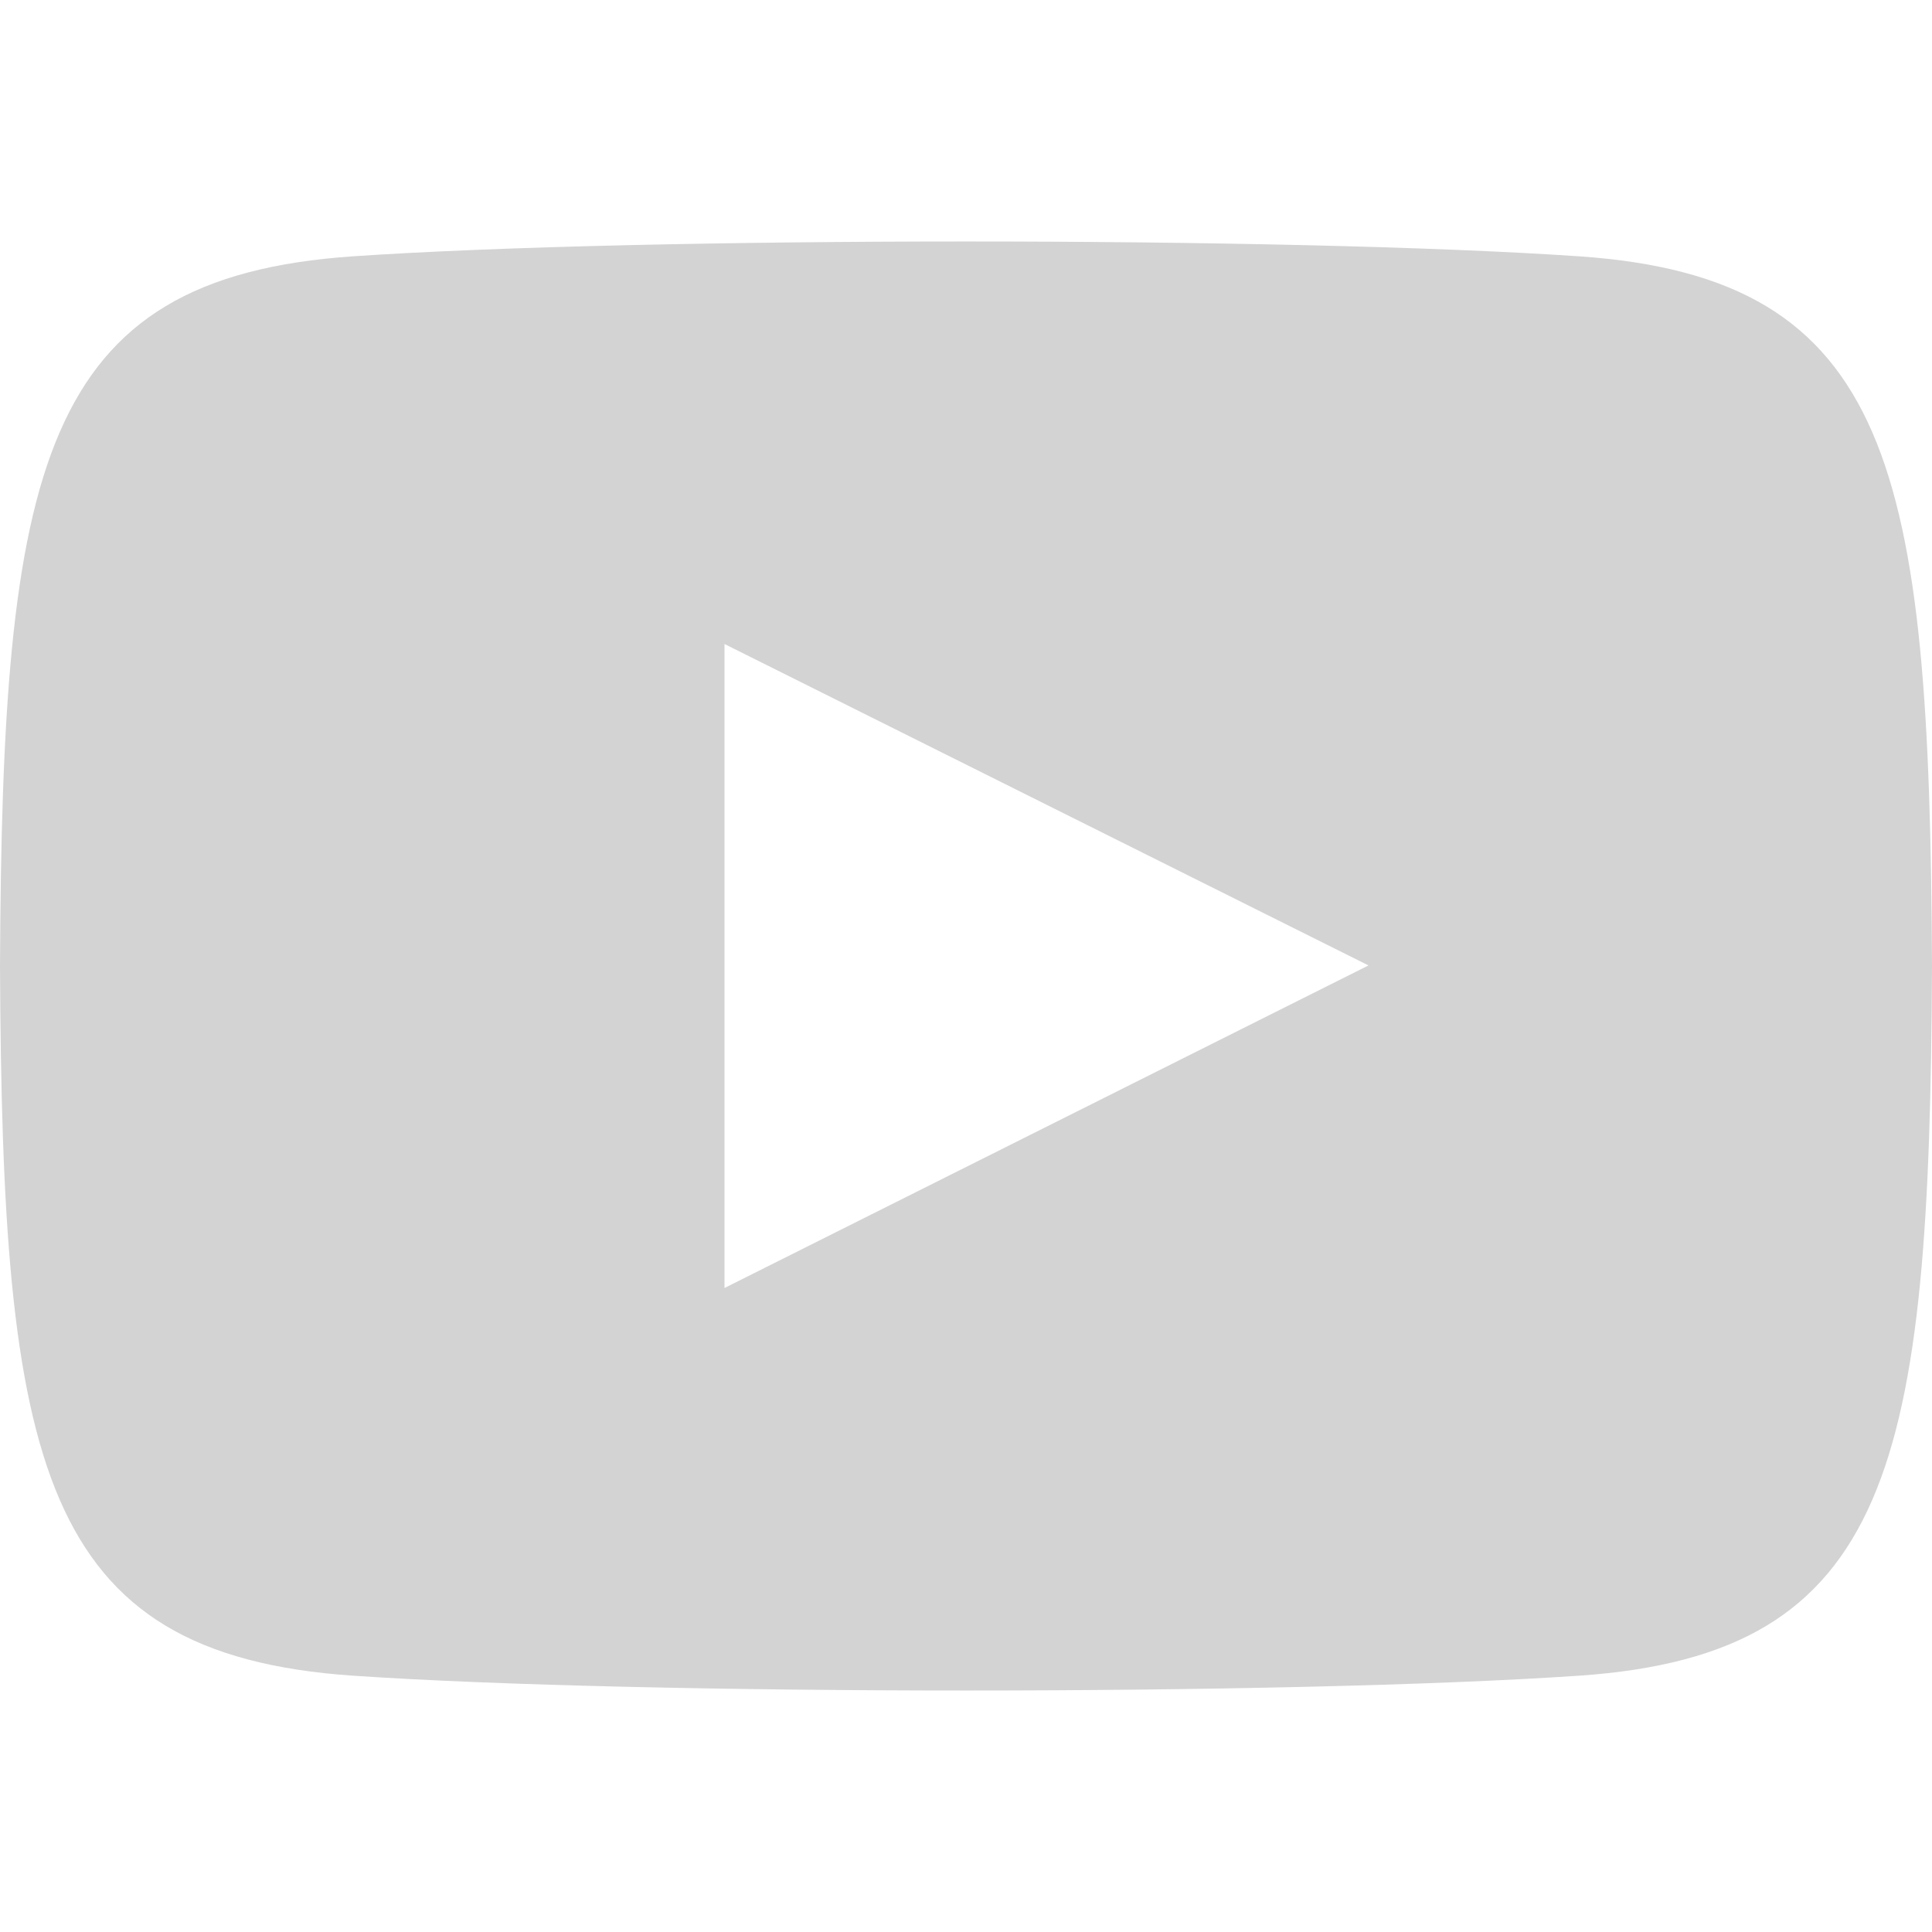
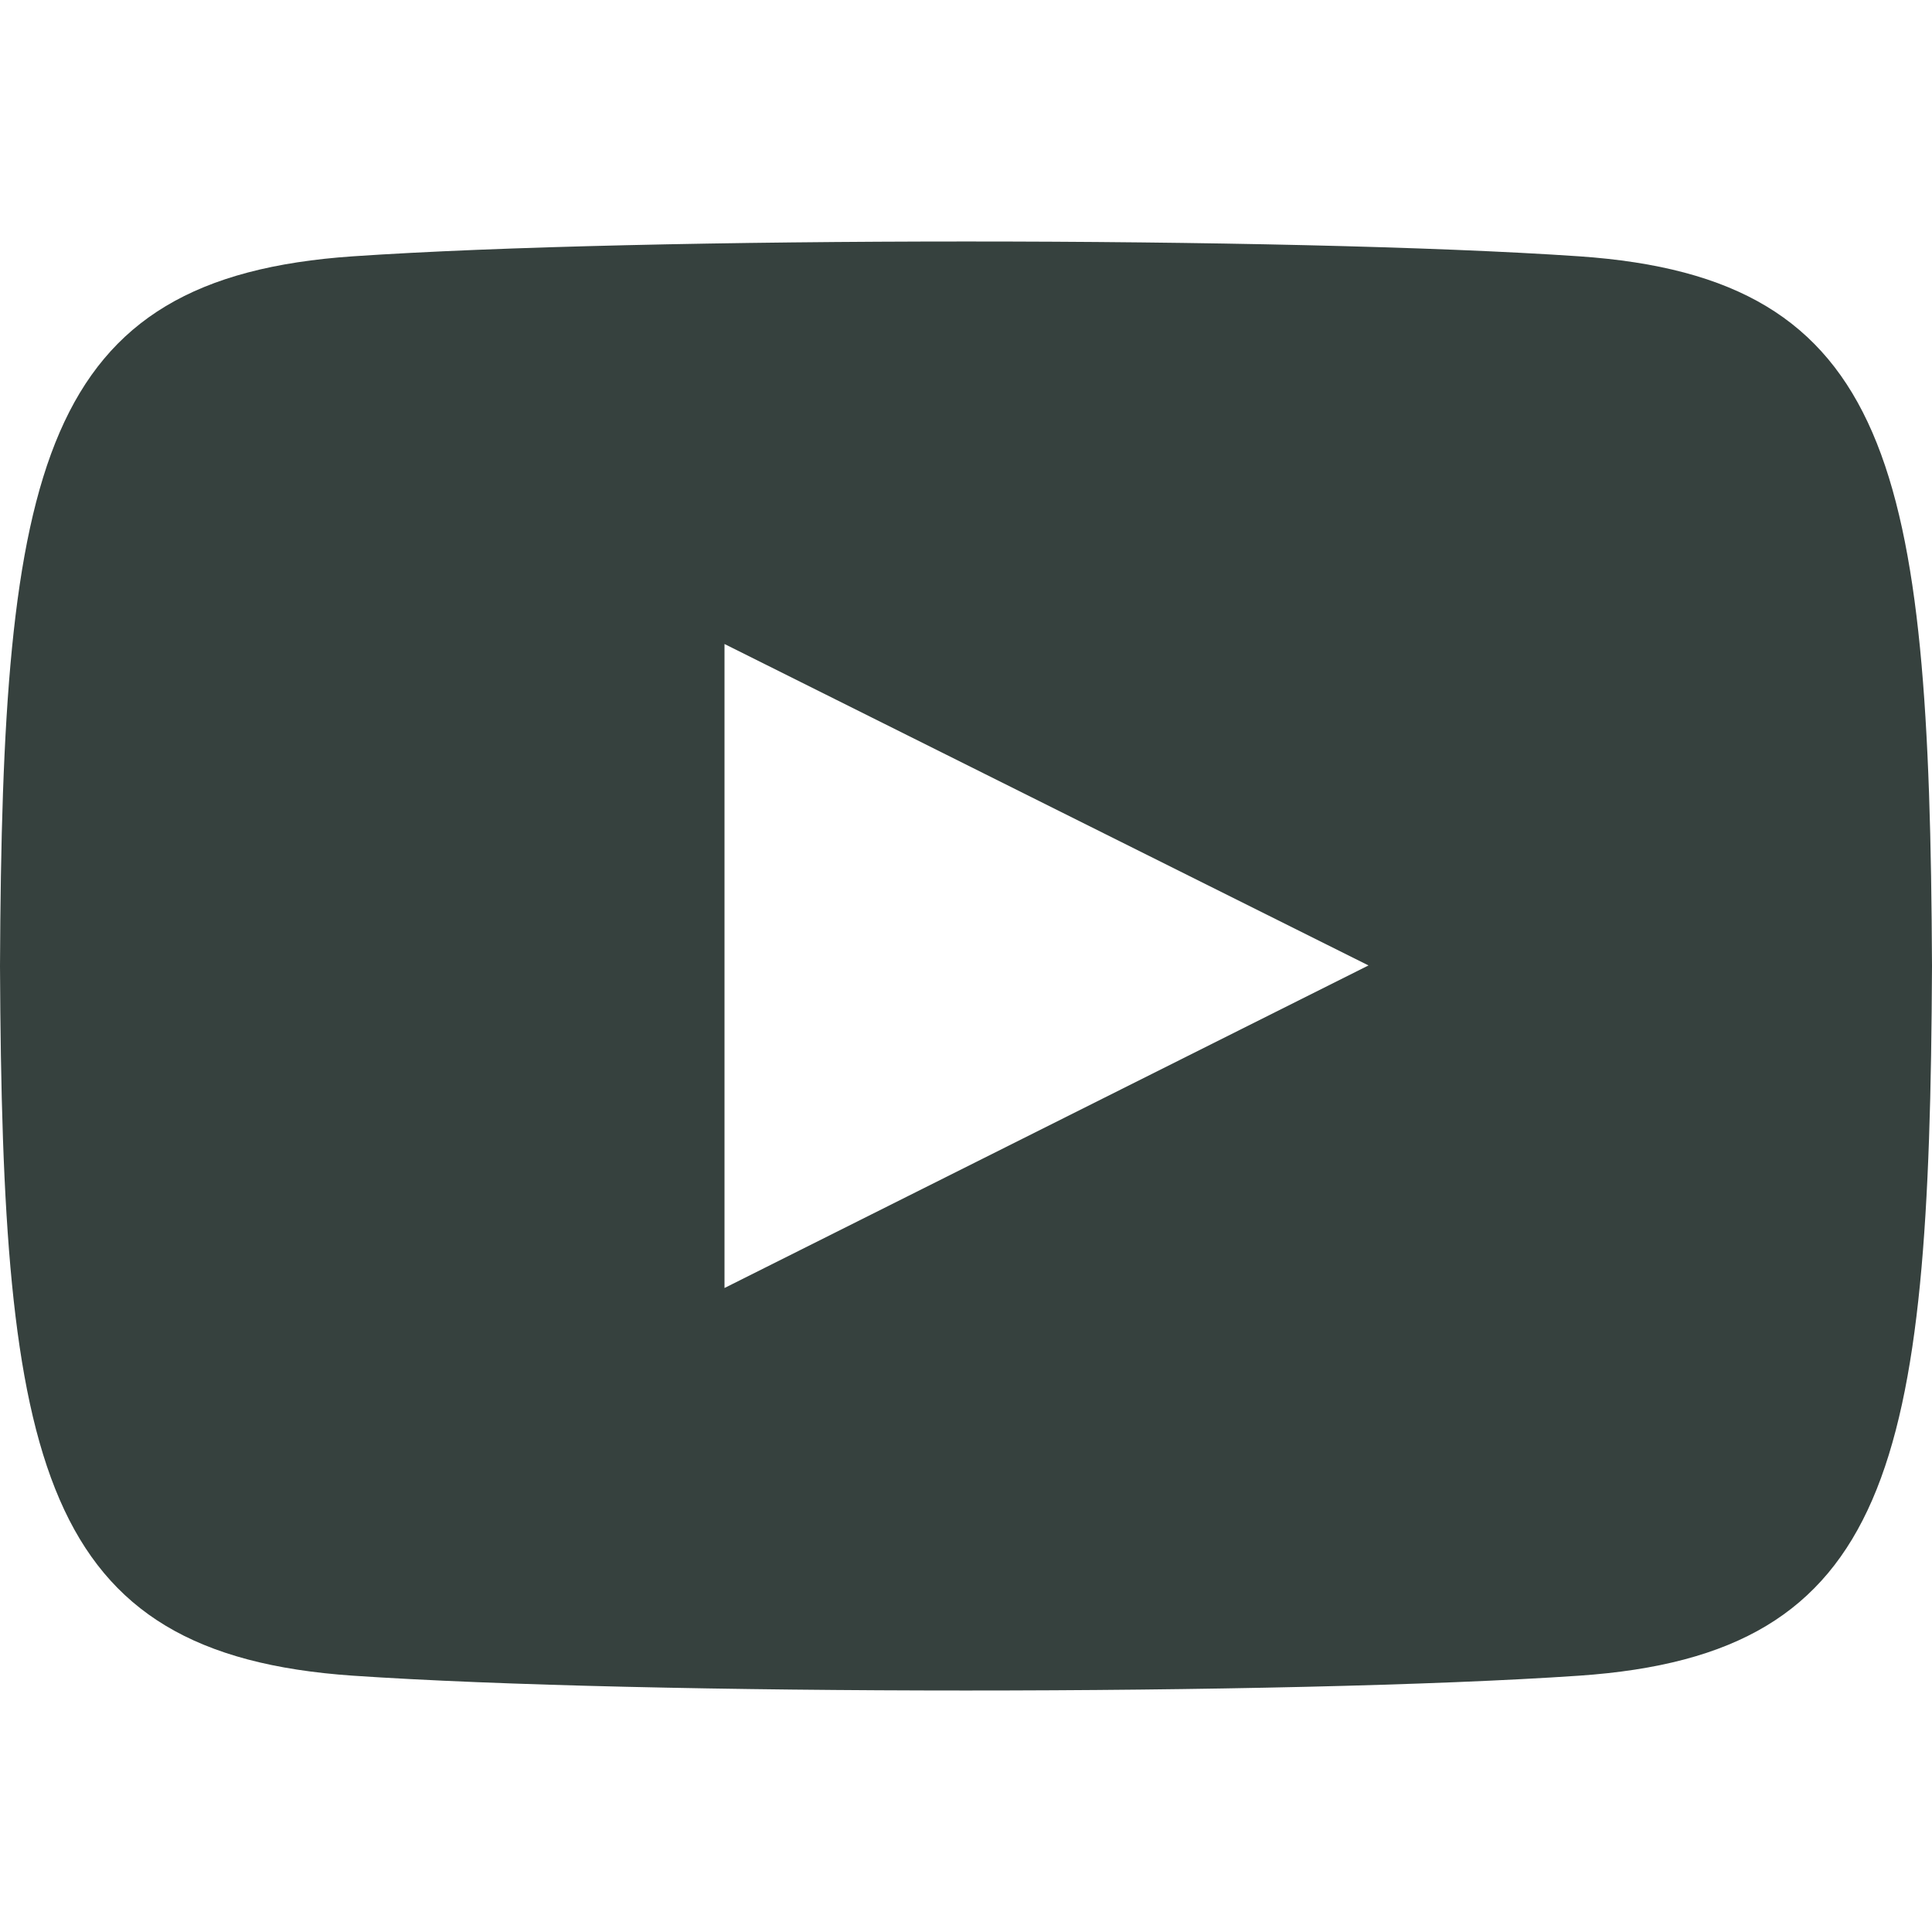
<svg xmlns="http://www.w3.org/2000/svg" width="24" height="24" viewBox="0 0 24 24">
-   <path d="M19.615 3.184c-3.604-.246-11.631-.245-15.23 0-3.897.266-4.356 2.62-4.385 8.816.029 6.185.484 8.549 4.385 8.816 3.6.245 11.626.246 15.23 0 3.897-.266 4.356-2.62 4.385-8.816-.029-6.185-.484-8.549-4.385-8.816zm-10.615 12.816v-8l8 3.993-8 4.007z" fill="lightGray" />
+   <path d="M19.615 3.184c-3.604-.246-11.631-.245-15.23 0-3.897.266-4.356 2.62-4.385 8.816.029 6.185.484 8.549 4.385 8.816 3.6.245 11.626.246 15.23 0 3.897-.266 4.356-2.62 4.385-8.816-.029-6.185-.484-8.549-4.385-8.816zm-10.615 12.816v-8l8 3.993-8 4.007z" fill="#36413E" />
</svg>
